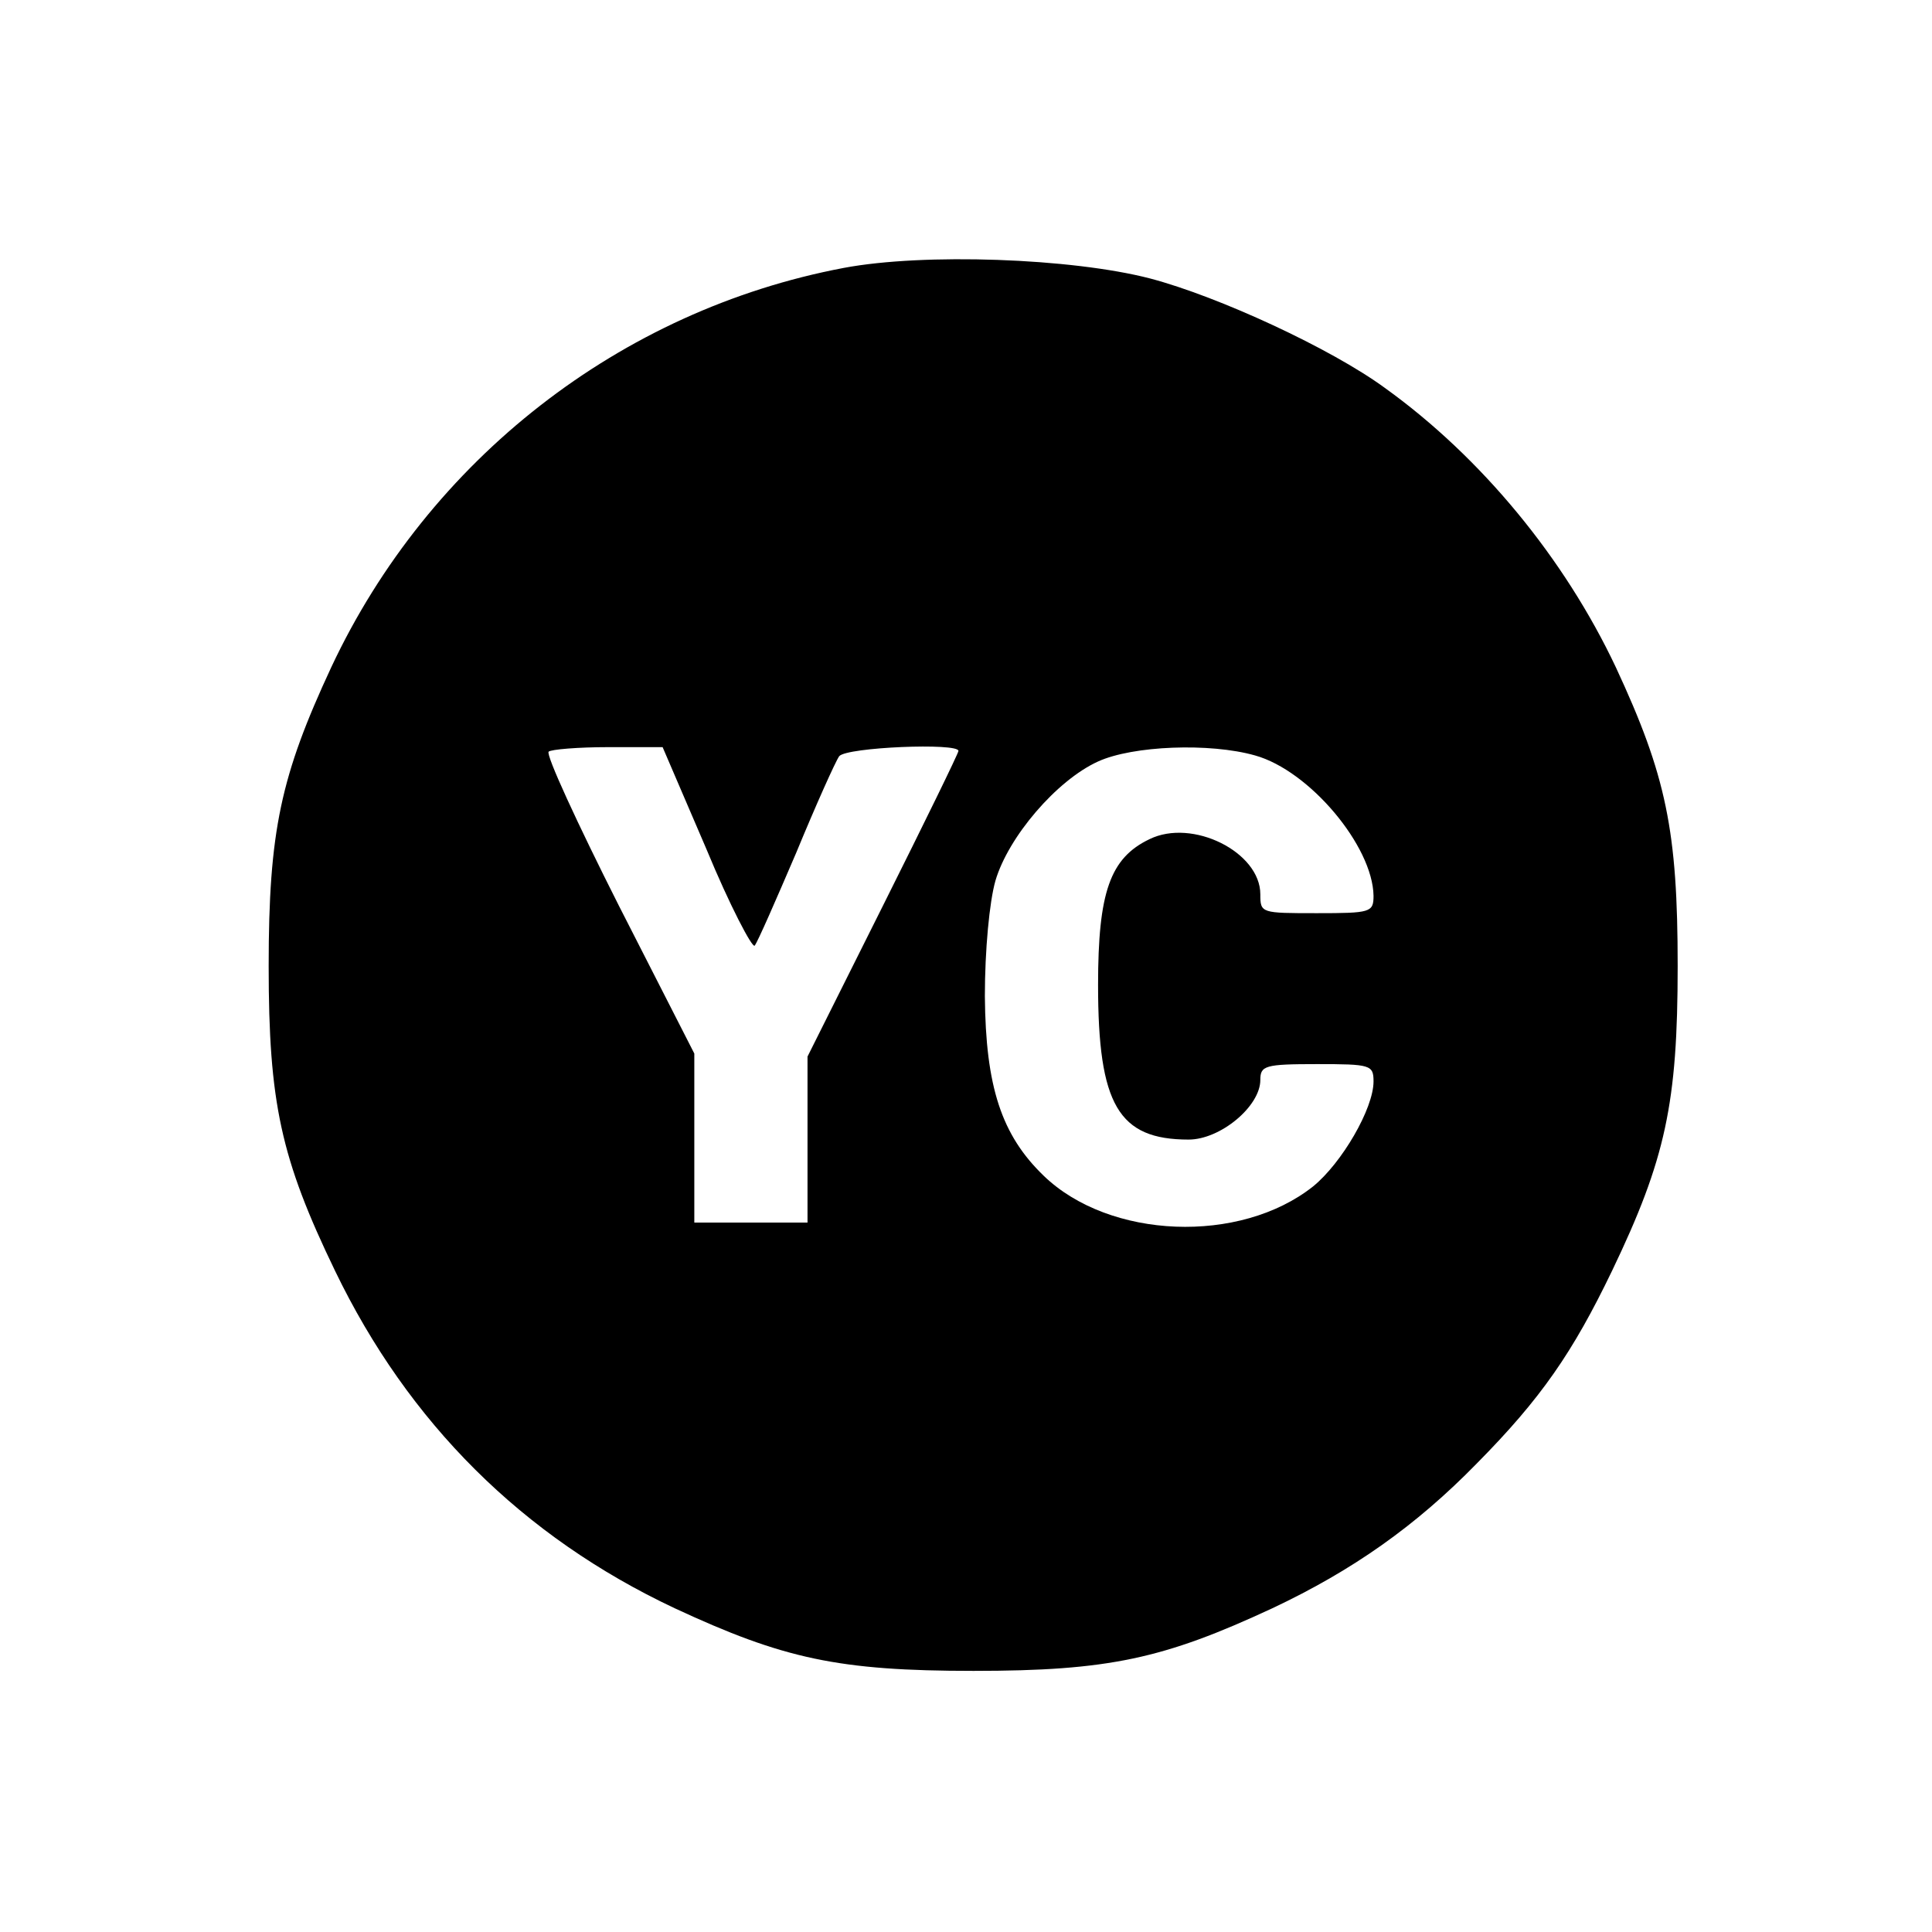
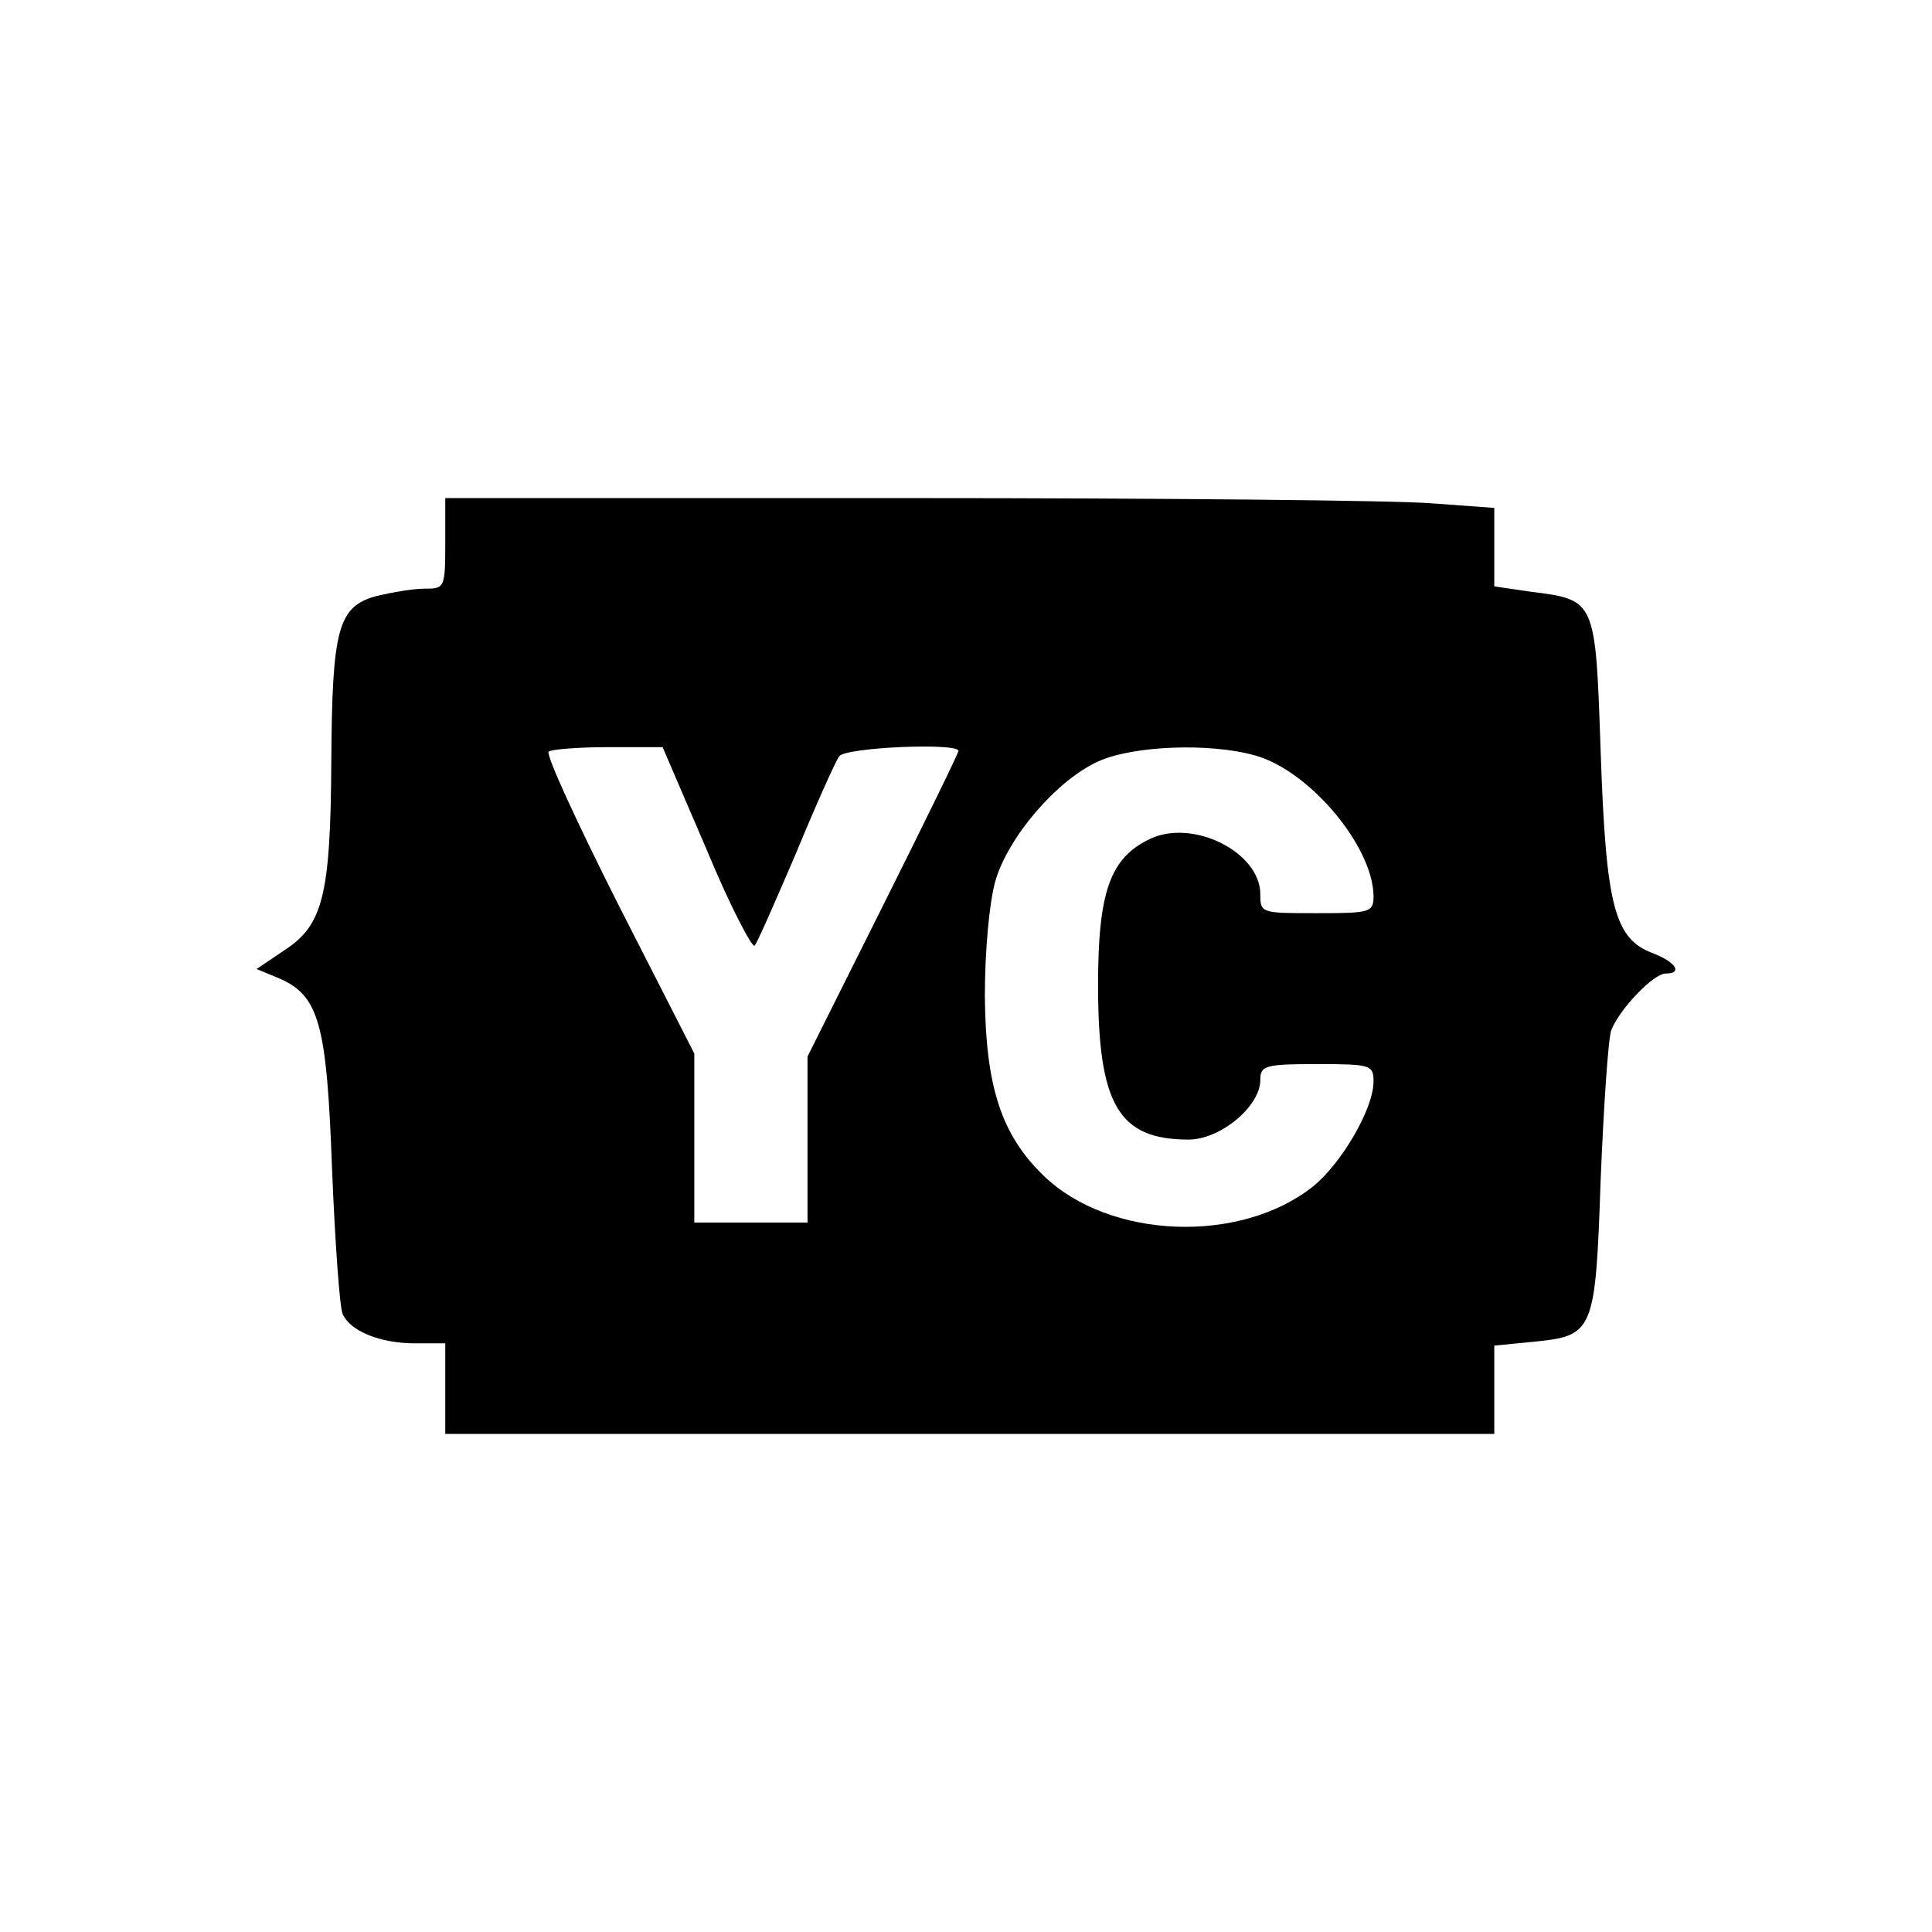
<svg xmlns="http://www.w3.org/2000/svg" version="1.0" width="256pt" height="256pt" viewBox="0 0 256 256" preserveAspectRatio="xMidYMid meet">
  <g transform="translate(0,256) scale(0.1,-0.1)" fill="#000000" stroke="none">
-     <path d="M1118 2205 c-296 -56 -550 -254 -679 -529 -67 -144 -83 -217 -83 -396 0 -181 16 -255 88 -404 97 -201 248 -352 450 -447 144 -67 217 -83 396 -83 179 0 252 16 396 83 106 50 190 109 271 192 85 86 127 147 179 255 71 148 87 222 87 404 0 179 -15 252 -82 396 -68 144 -178 278 -306 370 -71 52 -220 121 -311 145 -104 27 -300 34 -406 14z m-182 -770 c31 -75 61 -132 64 -128 4 5 28 60 55 123 26 63 52 121 57 128 10 12 158 18 158 7 0 -3 -45 -95 -100 -205 l-100 -200 0 -110 0 -110 -75 0 -75 0 0 112 0 112 -100 196 c-55 109 -97 200 -93 204 3 3 39 6 79 6 l72 0 58 -135z m727 124 c72 -20 156 -120 157 -186 0 -22 -4 -23 -75 -23 -74 0 -75 0 -75 25 0 56 -90 101 -147 73 -52 -25 -68 -70 -68 -193 0 -159 27 -205 120 -205 42 0 95 44 95 79 0 19 6 21 75 21 71 0 75 -1 75 -23 0 -36 -42 -108 -80 -139 -97 -77 -270 -70 -357 14 -56 54 -77 118 -78 238 0 61 6 125 14 153 17 58 81 133 136 158 46 21 148 25 208 8z" />
+     <path d="M590 1840 c0 -59 -1 -60 -27 -60 -16 0 -44 -5 -65 -10 -50 -14 -58 -43 -59 -219 -1 -177 -11 -217 -62 -250 l-37 -25 29 -12 c54 -23 64 -60 71 -254 4 -96 10 -182 14 -191 10 -23 50 -39 96 -39 l40 0 0 -60 0 -60 695 0 695 0 0 59 0 58 51 5 c81 8 83 12 90 216 4 97 10 186 14 197 11 28 56 75 72 75 23 0 14 15 -17 27 -51 19 -62 63 -69 266 -7 203 -6 202 -93 213 l-48 7 0 52 0 52 -82 6 c-46 4 -359 7 -695 7 l-613 0 0 -60z m346 -405 c31 -75 61 -132 64 -128 4 5 28 60 55 123 26 63 52 121 57 128 10 12 158 18 158 7 0 -3 -45 -95 -100 -205 l-100 -200 0 -110 0 -110 -75 0 -75 0 0 112 0 112 -100 196 c-55 109 -97 200 -93 204 3 3 39 6 79 6 l72 0 58 -135z m727 124 c72 -20 156 -120 157 -186 0 -22 -4 -23 -75 -23 -74 0 -75 0 -75 25 0 56 -90 101 -147 73 -52 -25 -68 -70 -68 -193 0 -159 27 -205 120 -205 42 0 95 44 95 79 0 19 6 21 75 21 71 0 75 -1 75 -23 0 -36 -42 -108 -80 -139 -97 -77 -270 -70 -357 14 -56 54 -77 118 -78 238 0 61 6 125 14 153 17 58 81 133 136 158 46 21 148 25 208 8z" />
  </g>
</svg>
